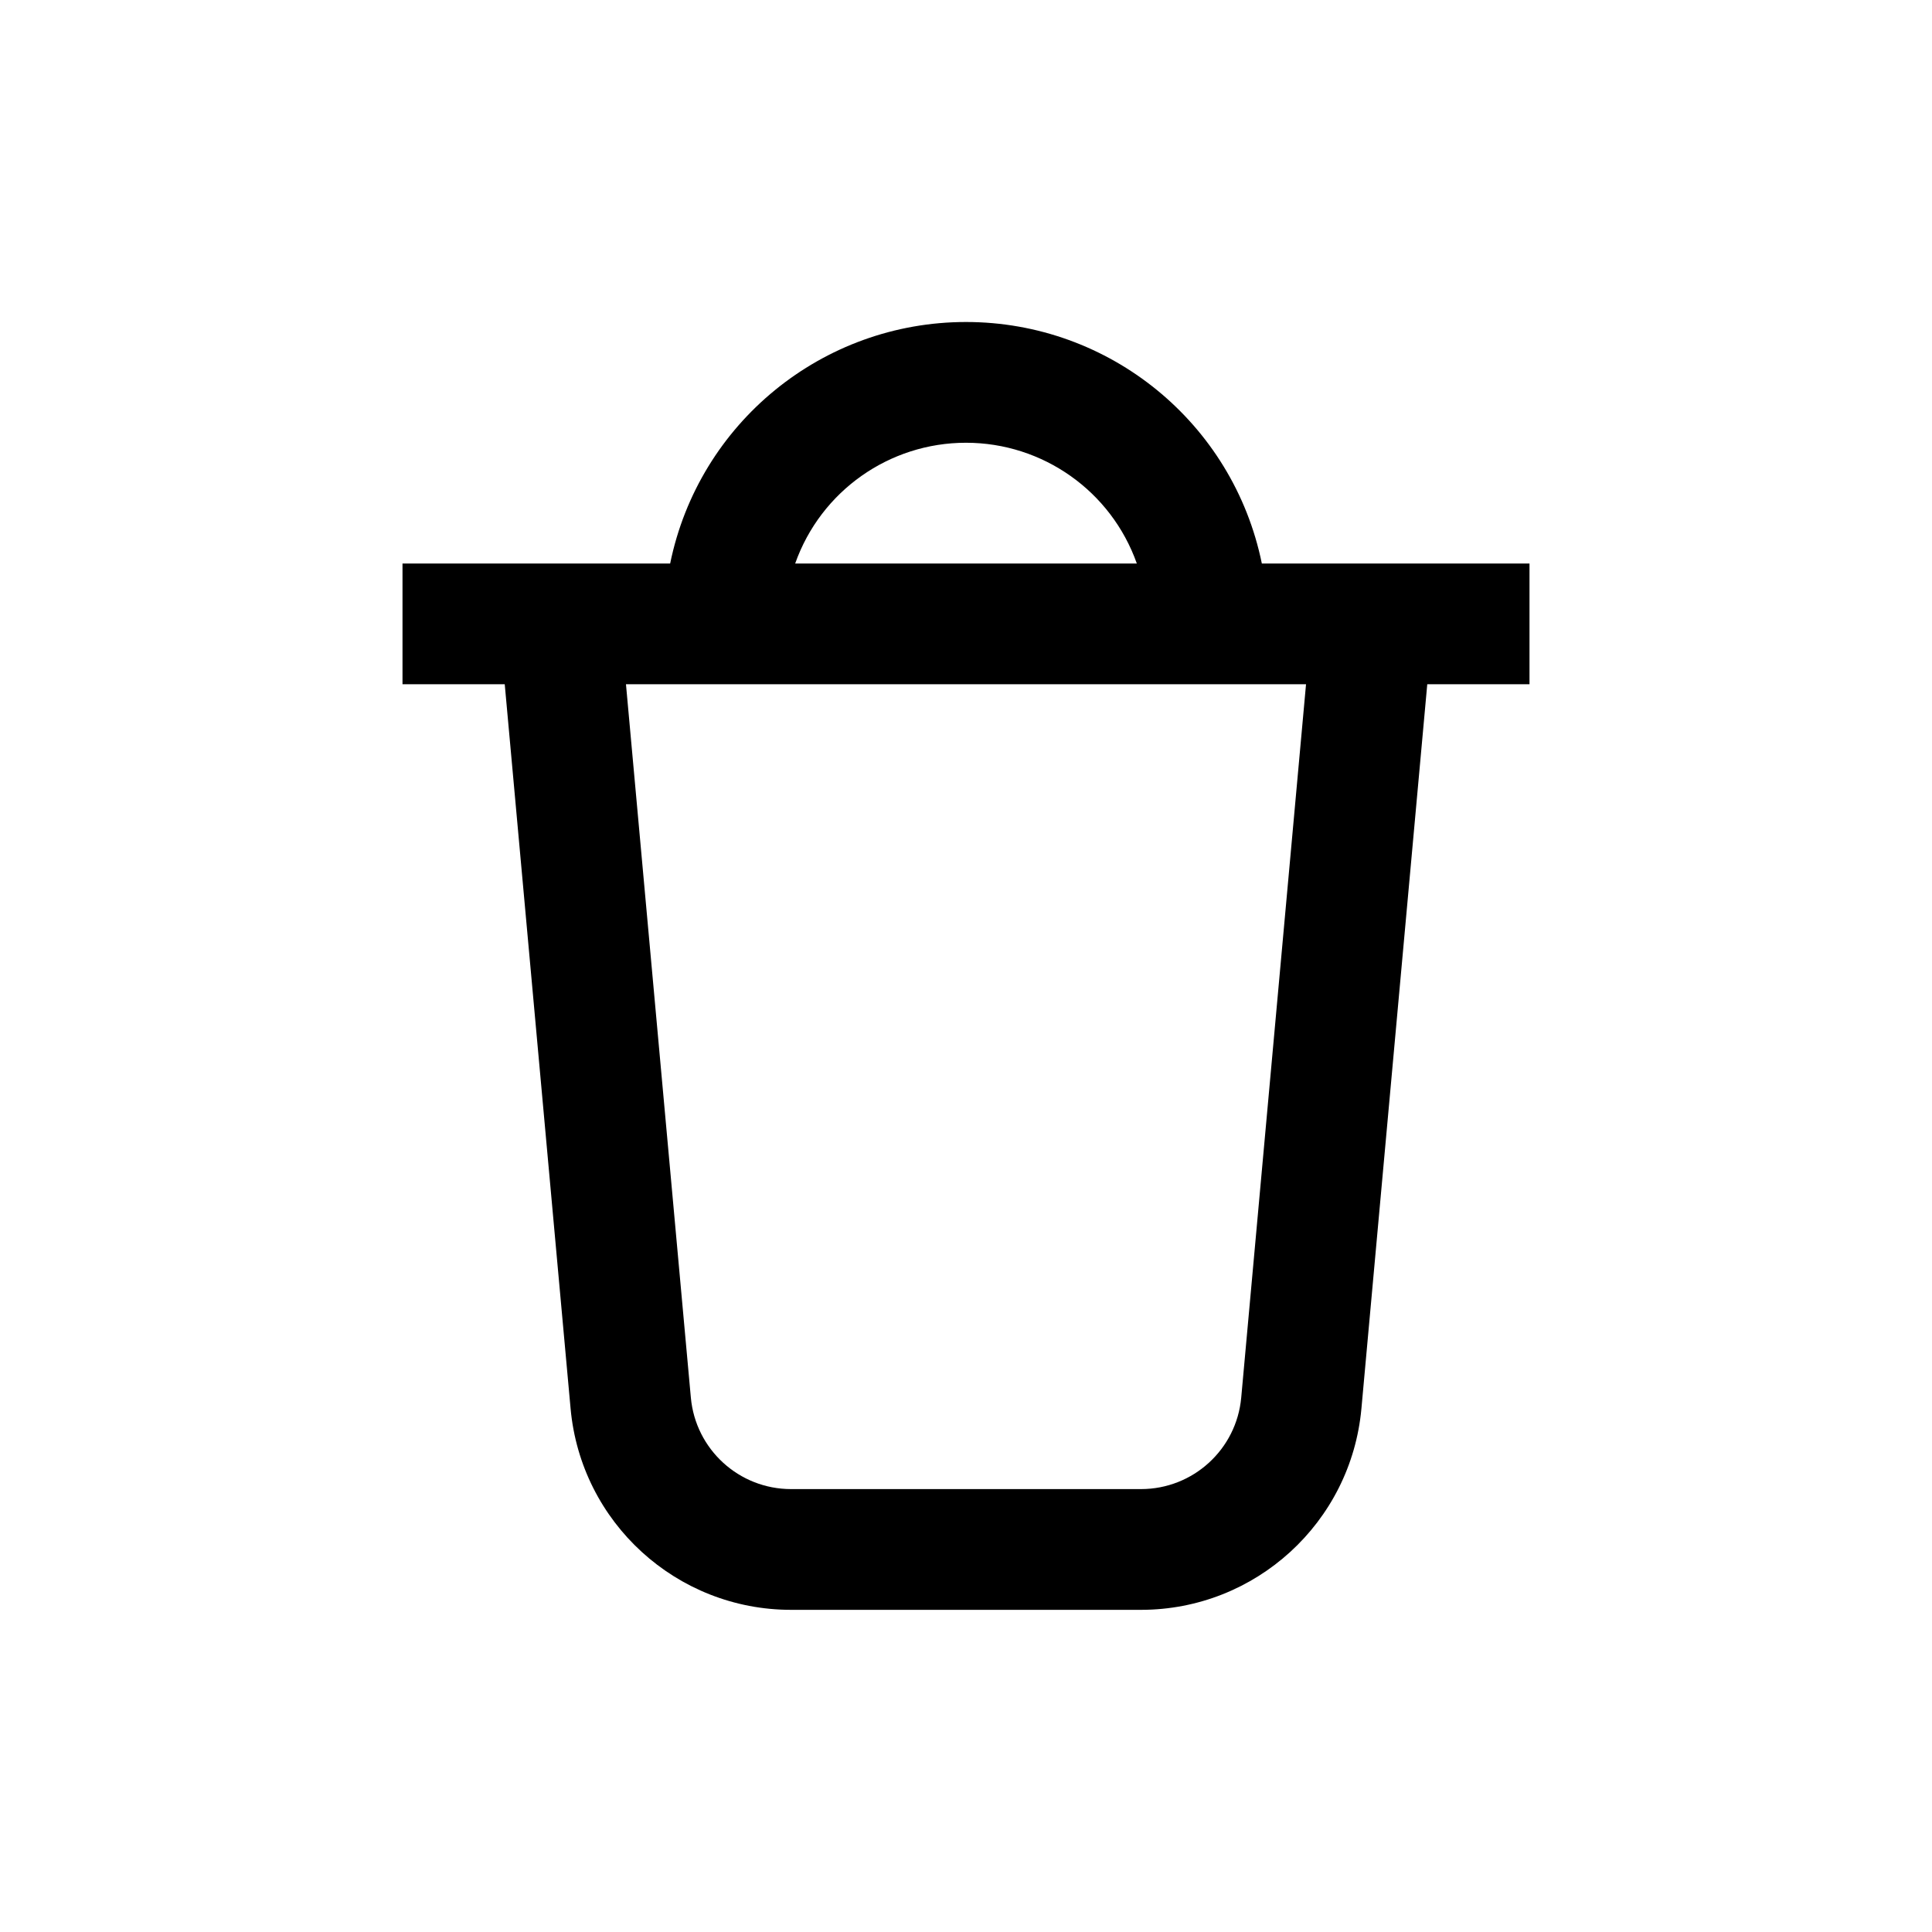
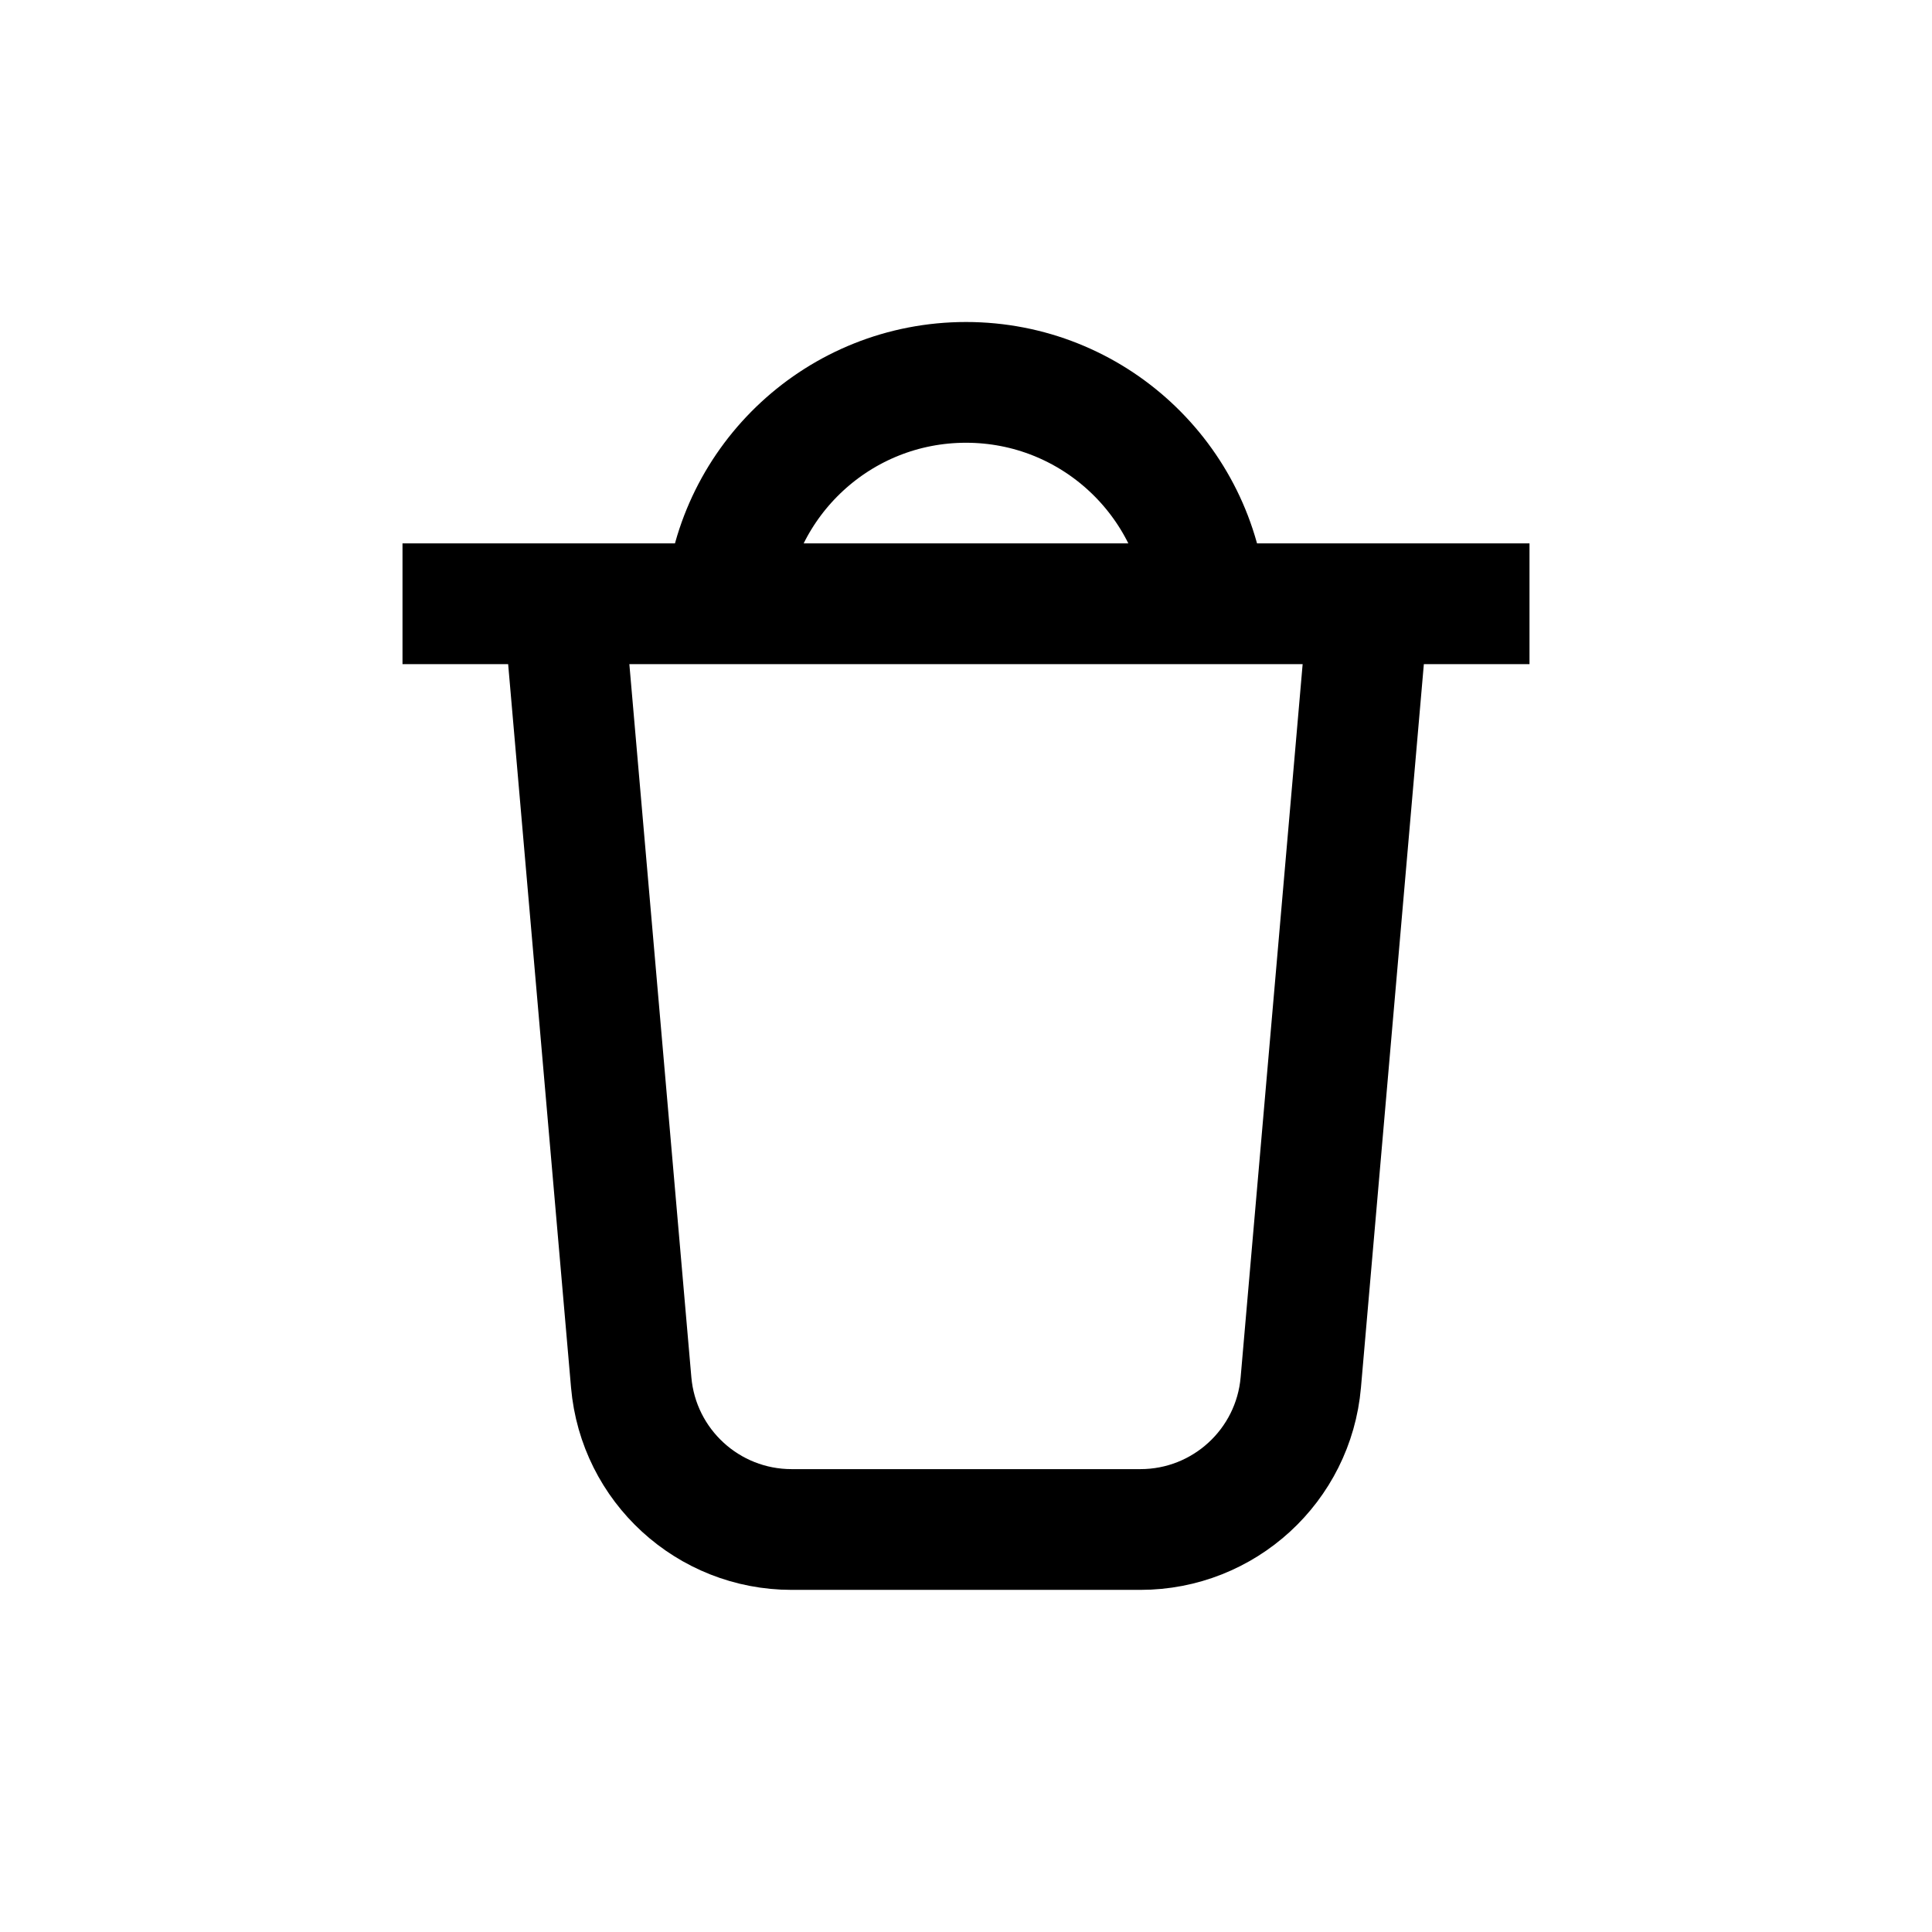
- <svg xmlns="http://www.w3.org/2000/svg" viewBox="0 0 24 24" fill="currentColor">
-   <path fill-rule="evenodd" clip-rule="evenodd" d="M12 5.5A2.25 2.25 0 0 0 9.878 7h4.244A2.251 2.251 0 0 0 12 5.5ZM12 4a3.751 3.751 0 0 0-3.675 3H5v1.5h1.27l.818 8.997a2.75 2.75 0 0 0 2.739 2.501h4.347a2.75 2.75 0 0 0 2.738-2.5L17.73 8.5H19V7h-3.325A3.751 3.751 0 0 0 12 4Zm4.224 4.5H7.776l.806 8.861a1.25 1.25 0 0 0 1.245 1.137h4.347a1.25 1.25 0 0 0 1.245-1.137l.805-8.861Z" />
+ <svg xmlns="http://www.w3.org/2000/svg" viewBox="0 0 24 24" style="fill: none" stroke="currentColor" stroke-width="1.5">
+   <path d="M5 7.5H7M19 7.5H17M17 7.5L16.159 17.173C16.069 18.207 15.204 19 14.166 19H9.834C8.796 19 7.931 18.207 7.841 17.173L7 7.5M17 7.5H14.99M7 7.5H9.01M14.99 7.5C14.863 5.96 13.573 4.75 12 4.75C10.427 4.75 9.137 5.96 9.01 7.5M14.99 7.5H9.01" vector-effect="non-scaling-stroke" />
</svg>
